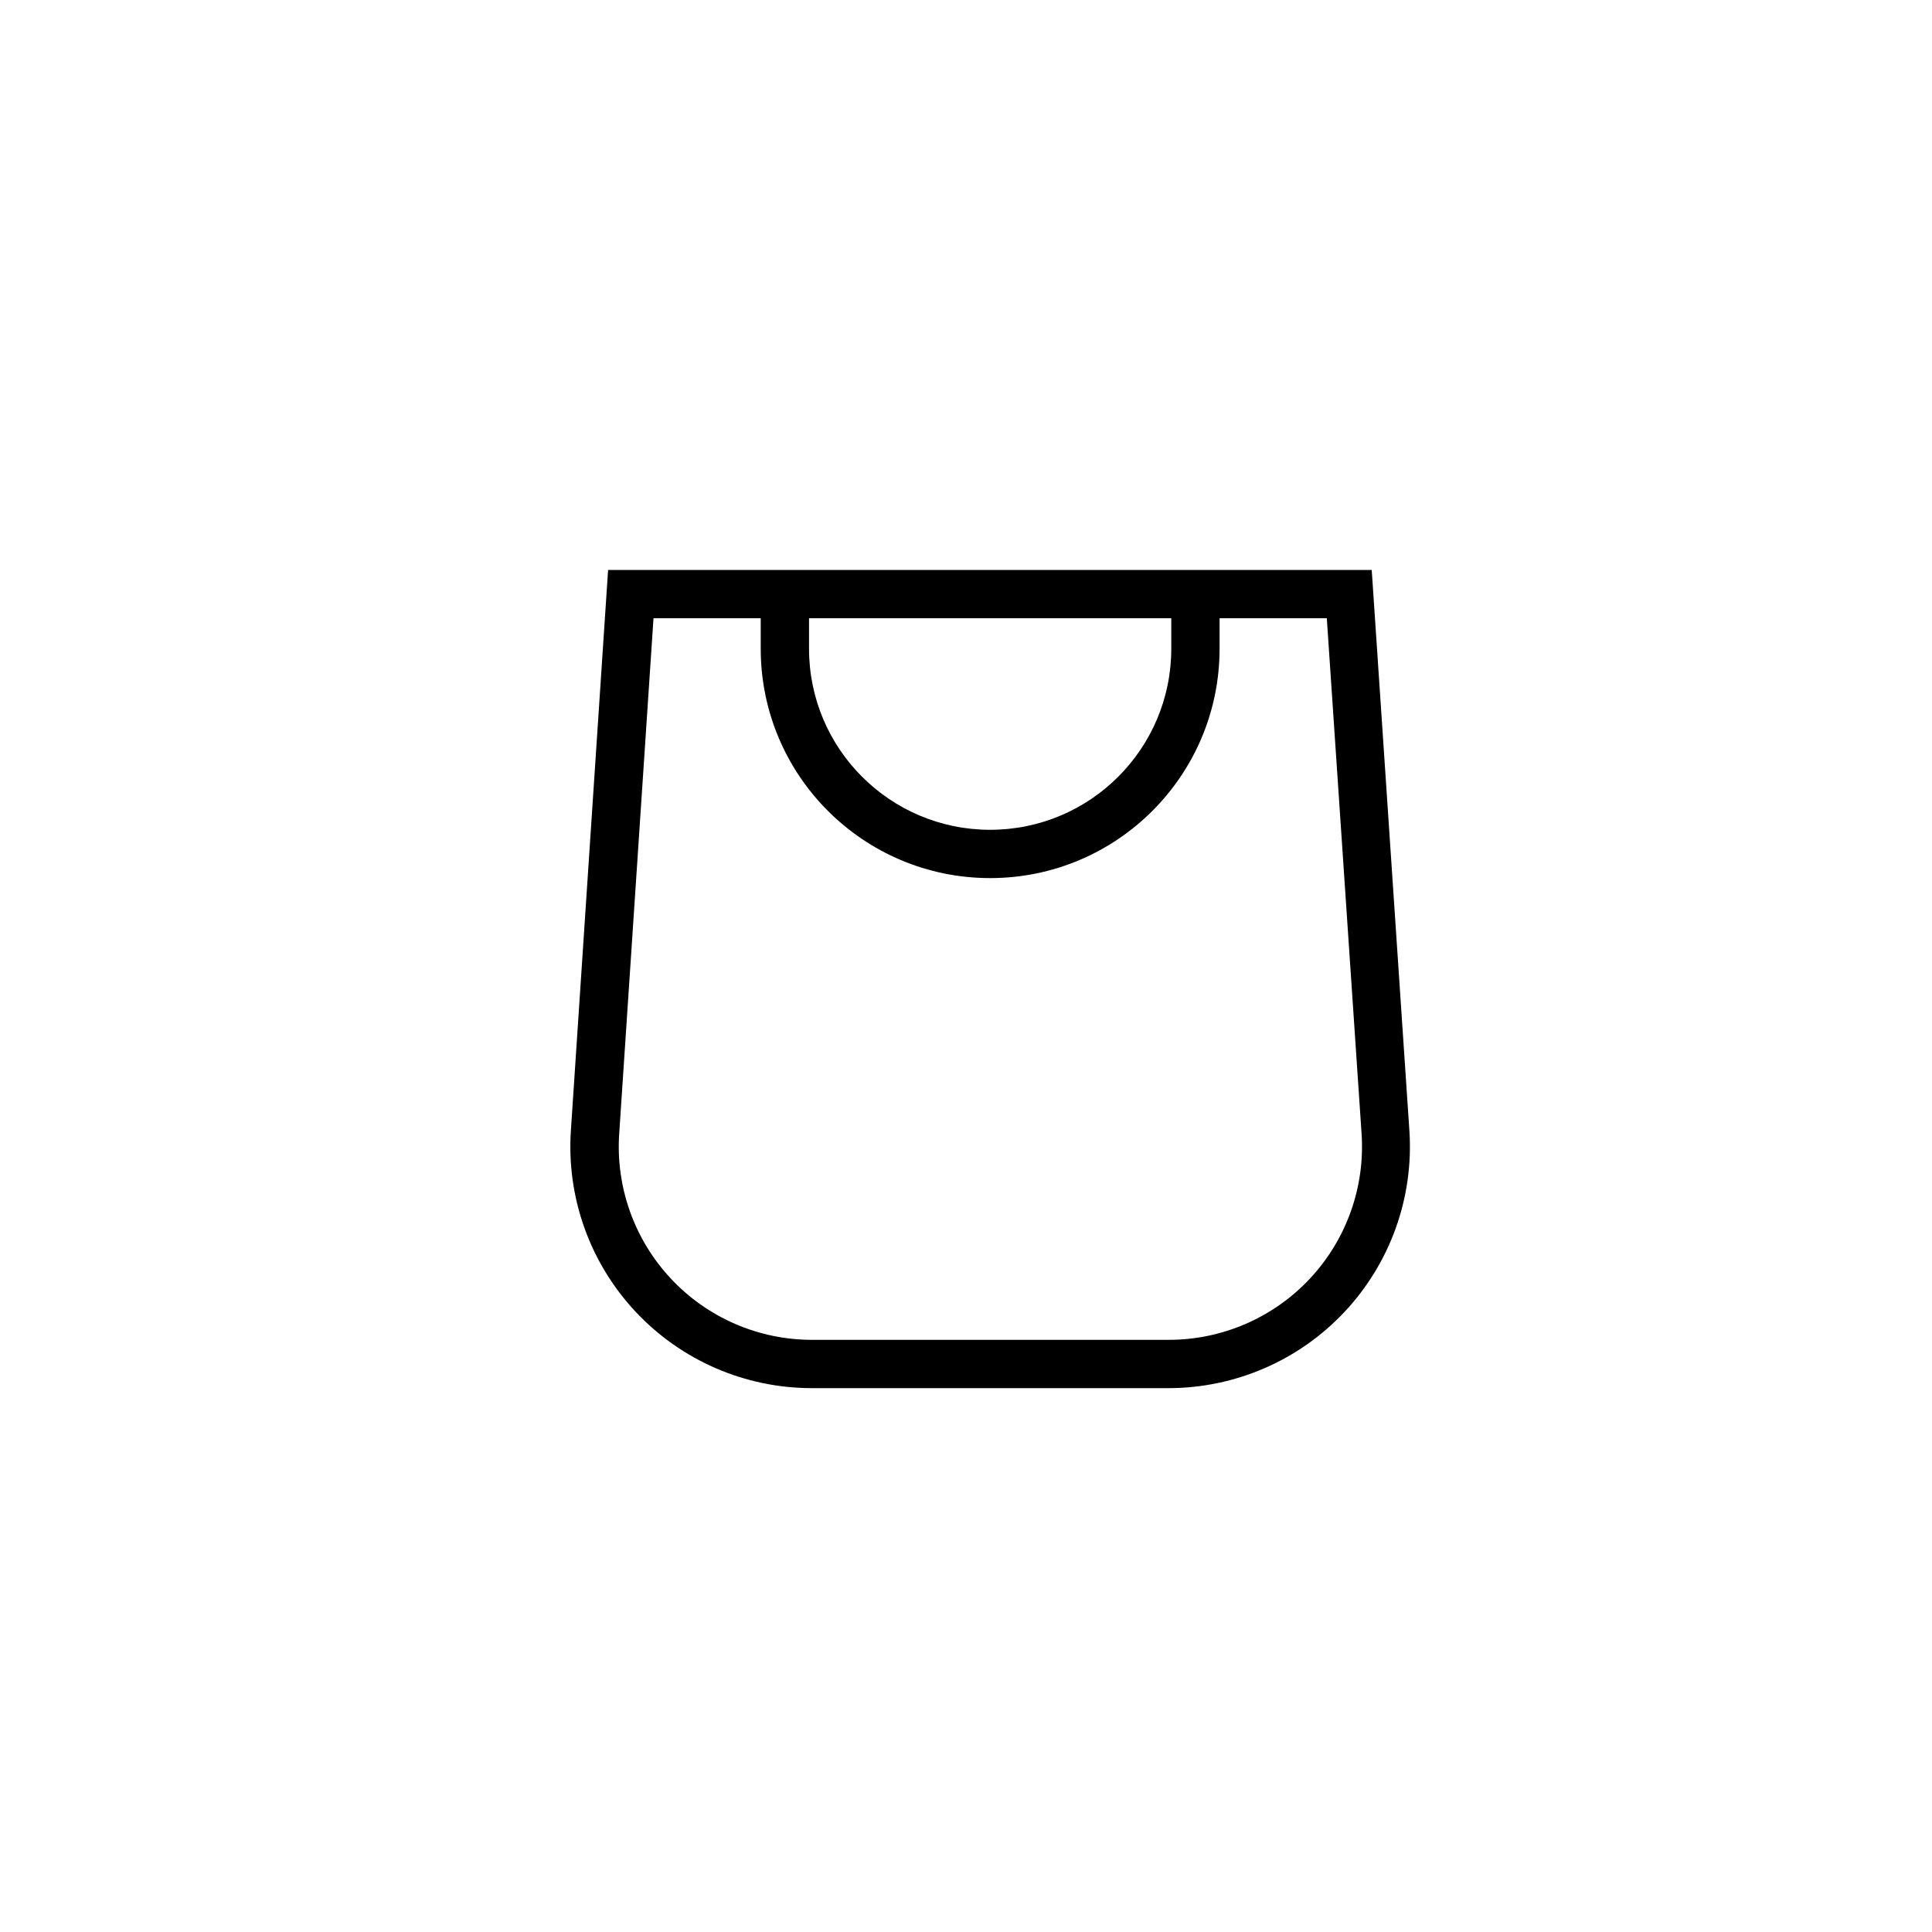
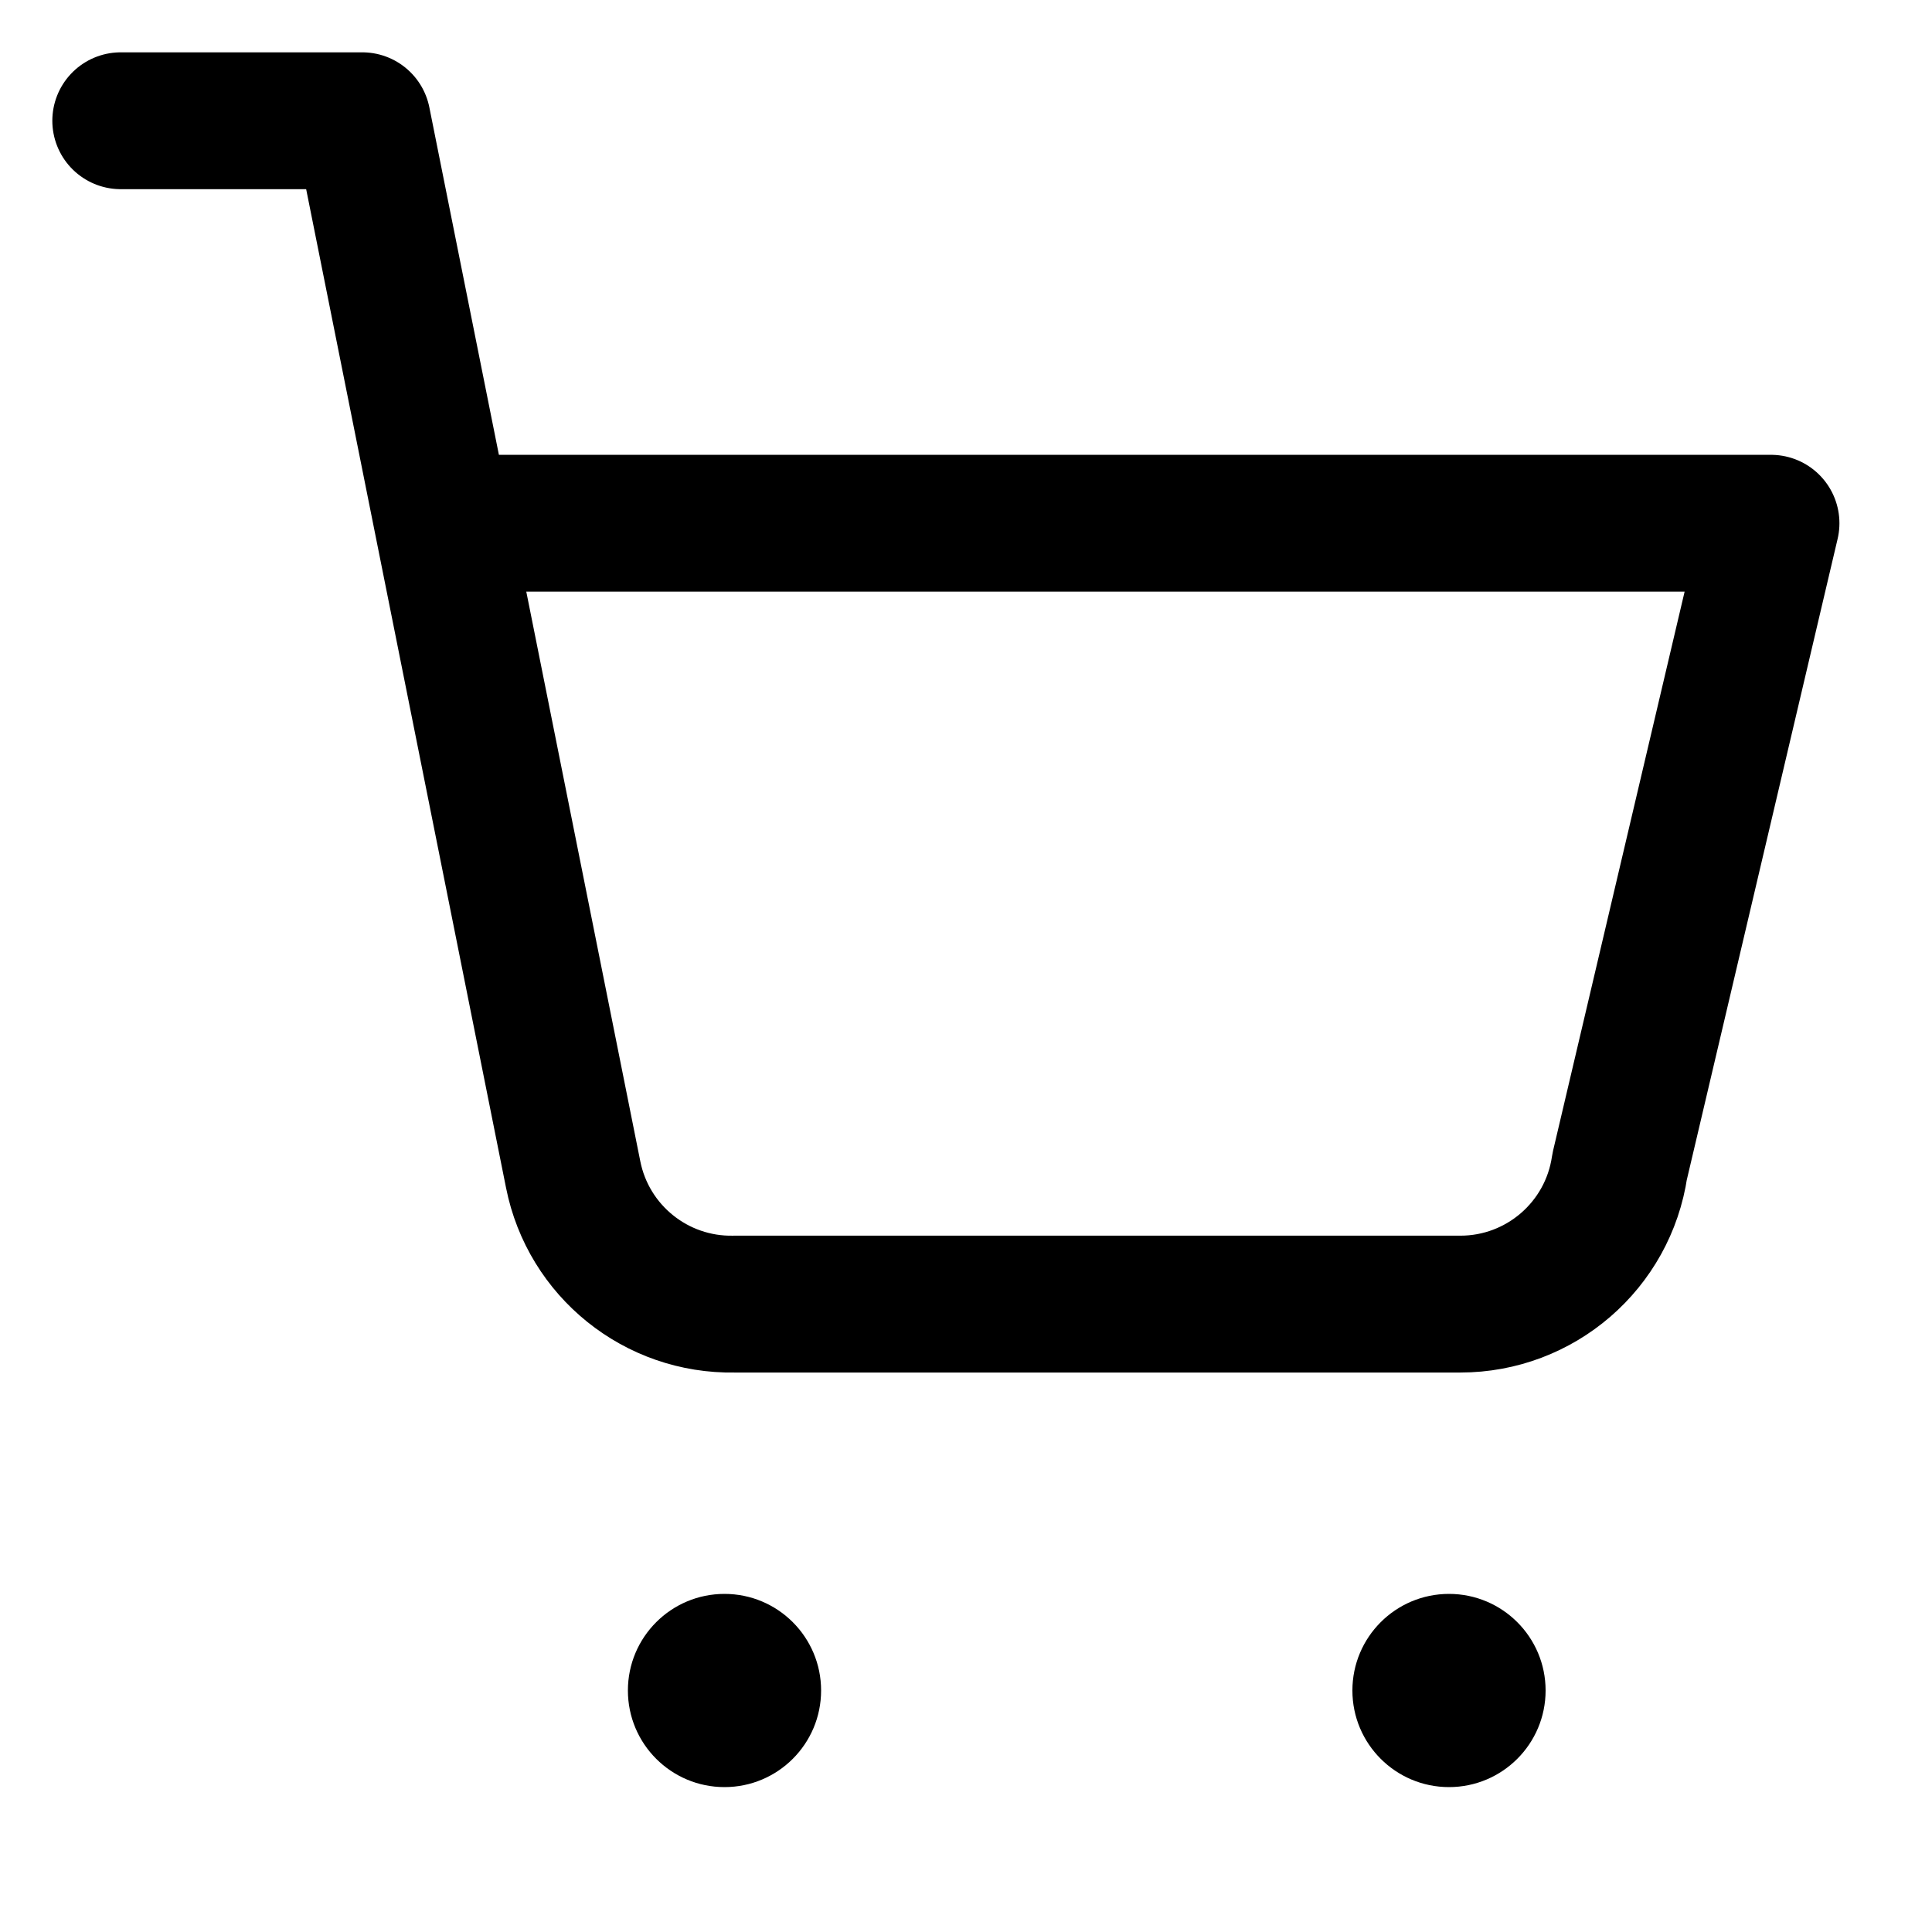
- <svg xmlns="http://www.w3.org/2000/svg" fill="none" class="icon icon-cart-empty" viewBox="0 0 40 40">
-   <path fill="currentColor" fill-rule="evenodd" d="M15.75 11.8h-3.16l-.77 11.6a5 5 0 0 0 4.99 5.34h7.38a5 5 0 0 0 4.99-5.33L28.4 11.8zm0 1h-2.22l-.71 10.67a4 4 0 0 0 3.99 4.27h7.38a4 4 0 0 0 4-4.27l-.72-10.67h-2.22v.63a4.75 4.75 0 1 1-9.5 0zm8.5 0h-7.5v.63a3.75 3.75 0 1 0 7.5 0z" />
+ <svg xmlns="http://www.w3.org/2000/svg" fill="none" class="icon icon-cart-empty" viewBox="0 0 24 24" stroke="currentColor" stroke-width="1.7" stroke-linecap="round" stroke-linejoin="round">
+   <path d="M1.5 1.5h3l2.62 13.09a2 2 0 0 0 2 1.61h9.02a2 2 0 0 0 1.98-1.71L22 6.5H5.7" />
+   <circle cx="9" cy="21" r="1.2" fill="currentColor" stroke="none" />
+   <circle cx="18" cy="21" r="1.2" fill="currentColor" stroke="none" />
</svg>
